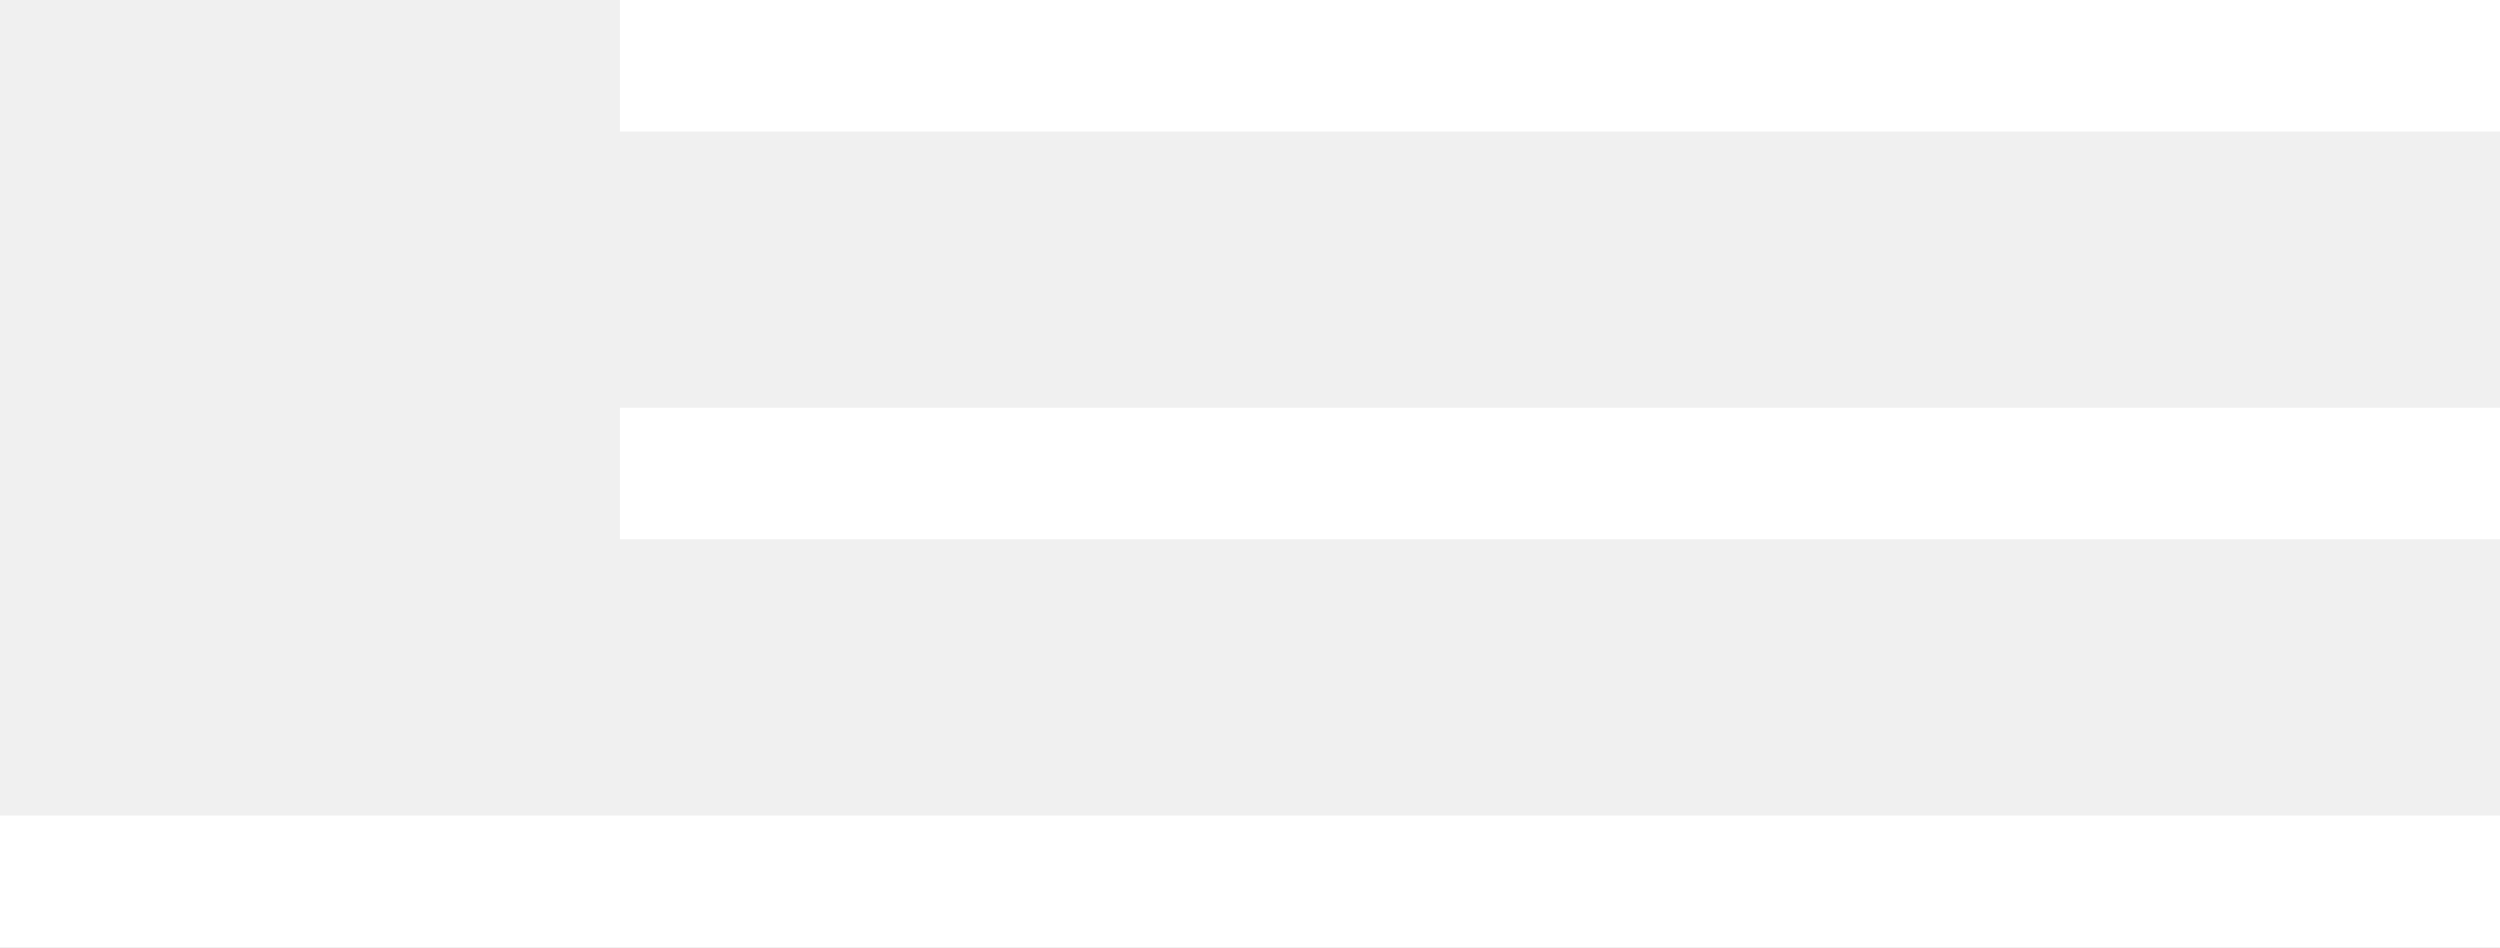
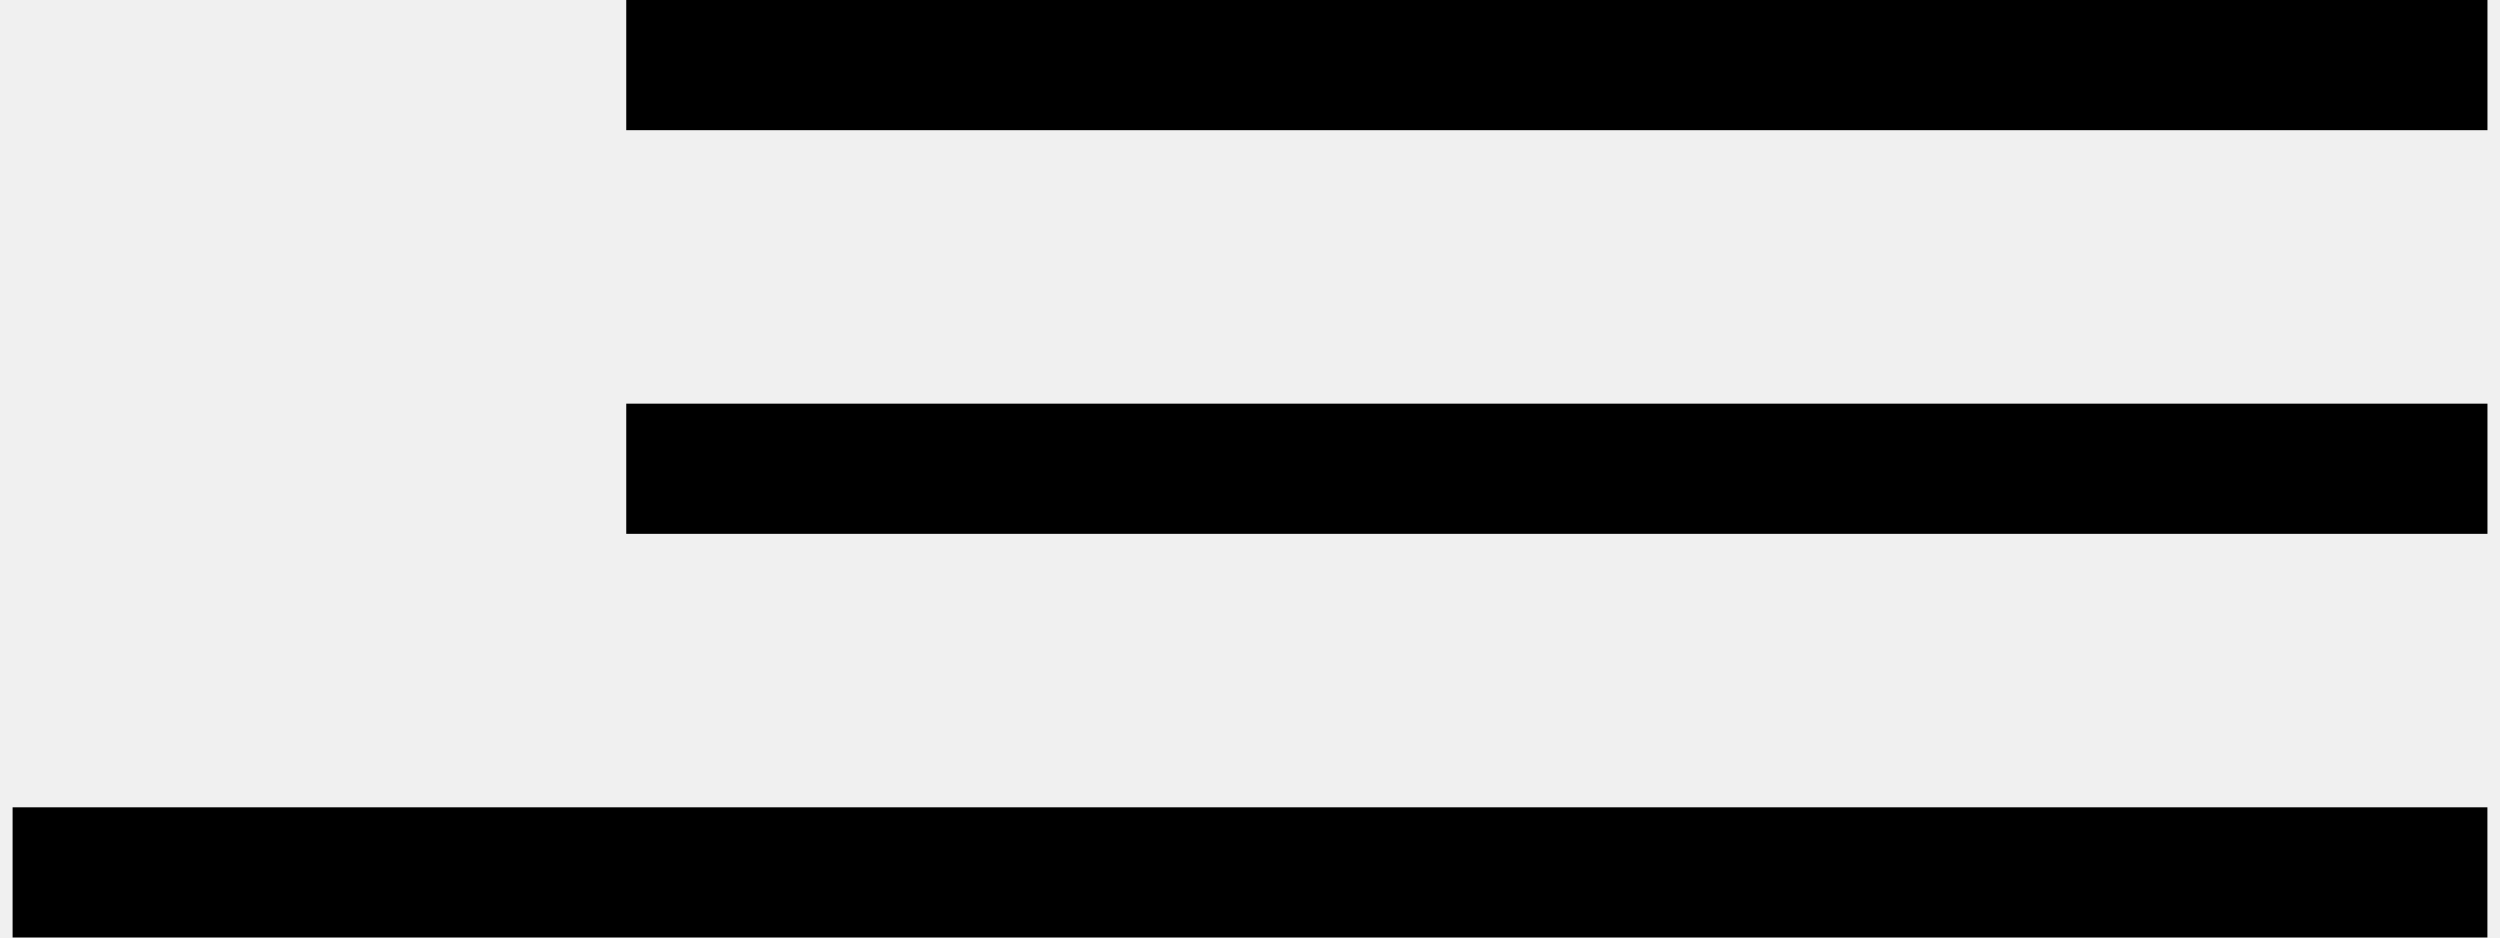
- <svg xmlns="http://www.w3.org/2000/svg" width="47.527" height="18.004" viewBox="0 0 47.527 18.004">
+ <svg xmlns="http://www.w3.org/2000/svg" viewBox="0 0 47.527 18.004" width="48" height="18">
  <g data-name="Group 2660">
-     <path data-name="Line 27" transform="translate(11.785 1.25)" style="fill:none;stroke:#fff;stroke-width:2.5px" d="M35.743 0H0" />
-     <path data-name="Line 28" transform="translate(11.785 9.002)" style="fill:none;stroke:#fff;stroke-width:2.5px" d="M35.743 0H0" />
-     <path data-name="Line 29" transform="translate(0 16.754)" style="fill:none;stroke:#fff;stroke-width:2.5px" d="M47.527 0H0" />
+     <path data-name="Line 27" transform="translate(11.785 1.25)" d="M35.743 0H0" fill="none" stroke="#000000" stroke-width="2.5" />
+     <path data-name="Line 28" transform="translate(11.785 9.002)" d="M35.743 0H0" fill="none" stroke="#000000" stroke-width="2.5" />
+     <path data-name="Line 29" transform="translate(0 16.754)" d="M47.527 0H0" fill="none" stroke="#000000" stroke-width="2.5" />
  </g>
</svg>
